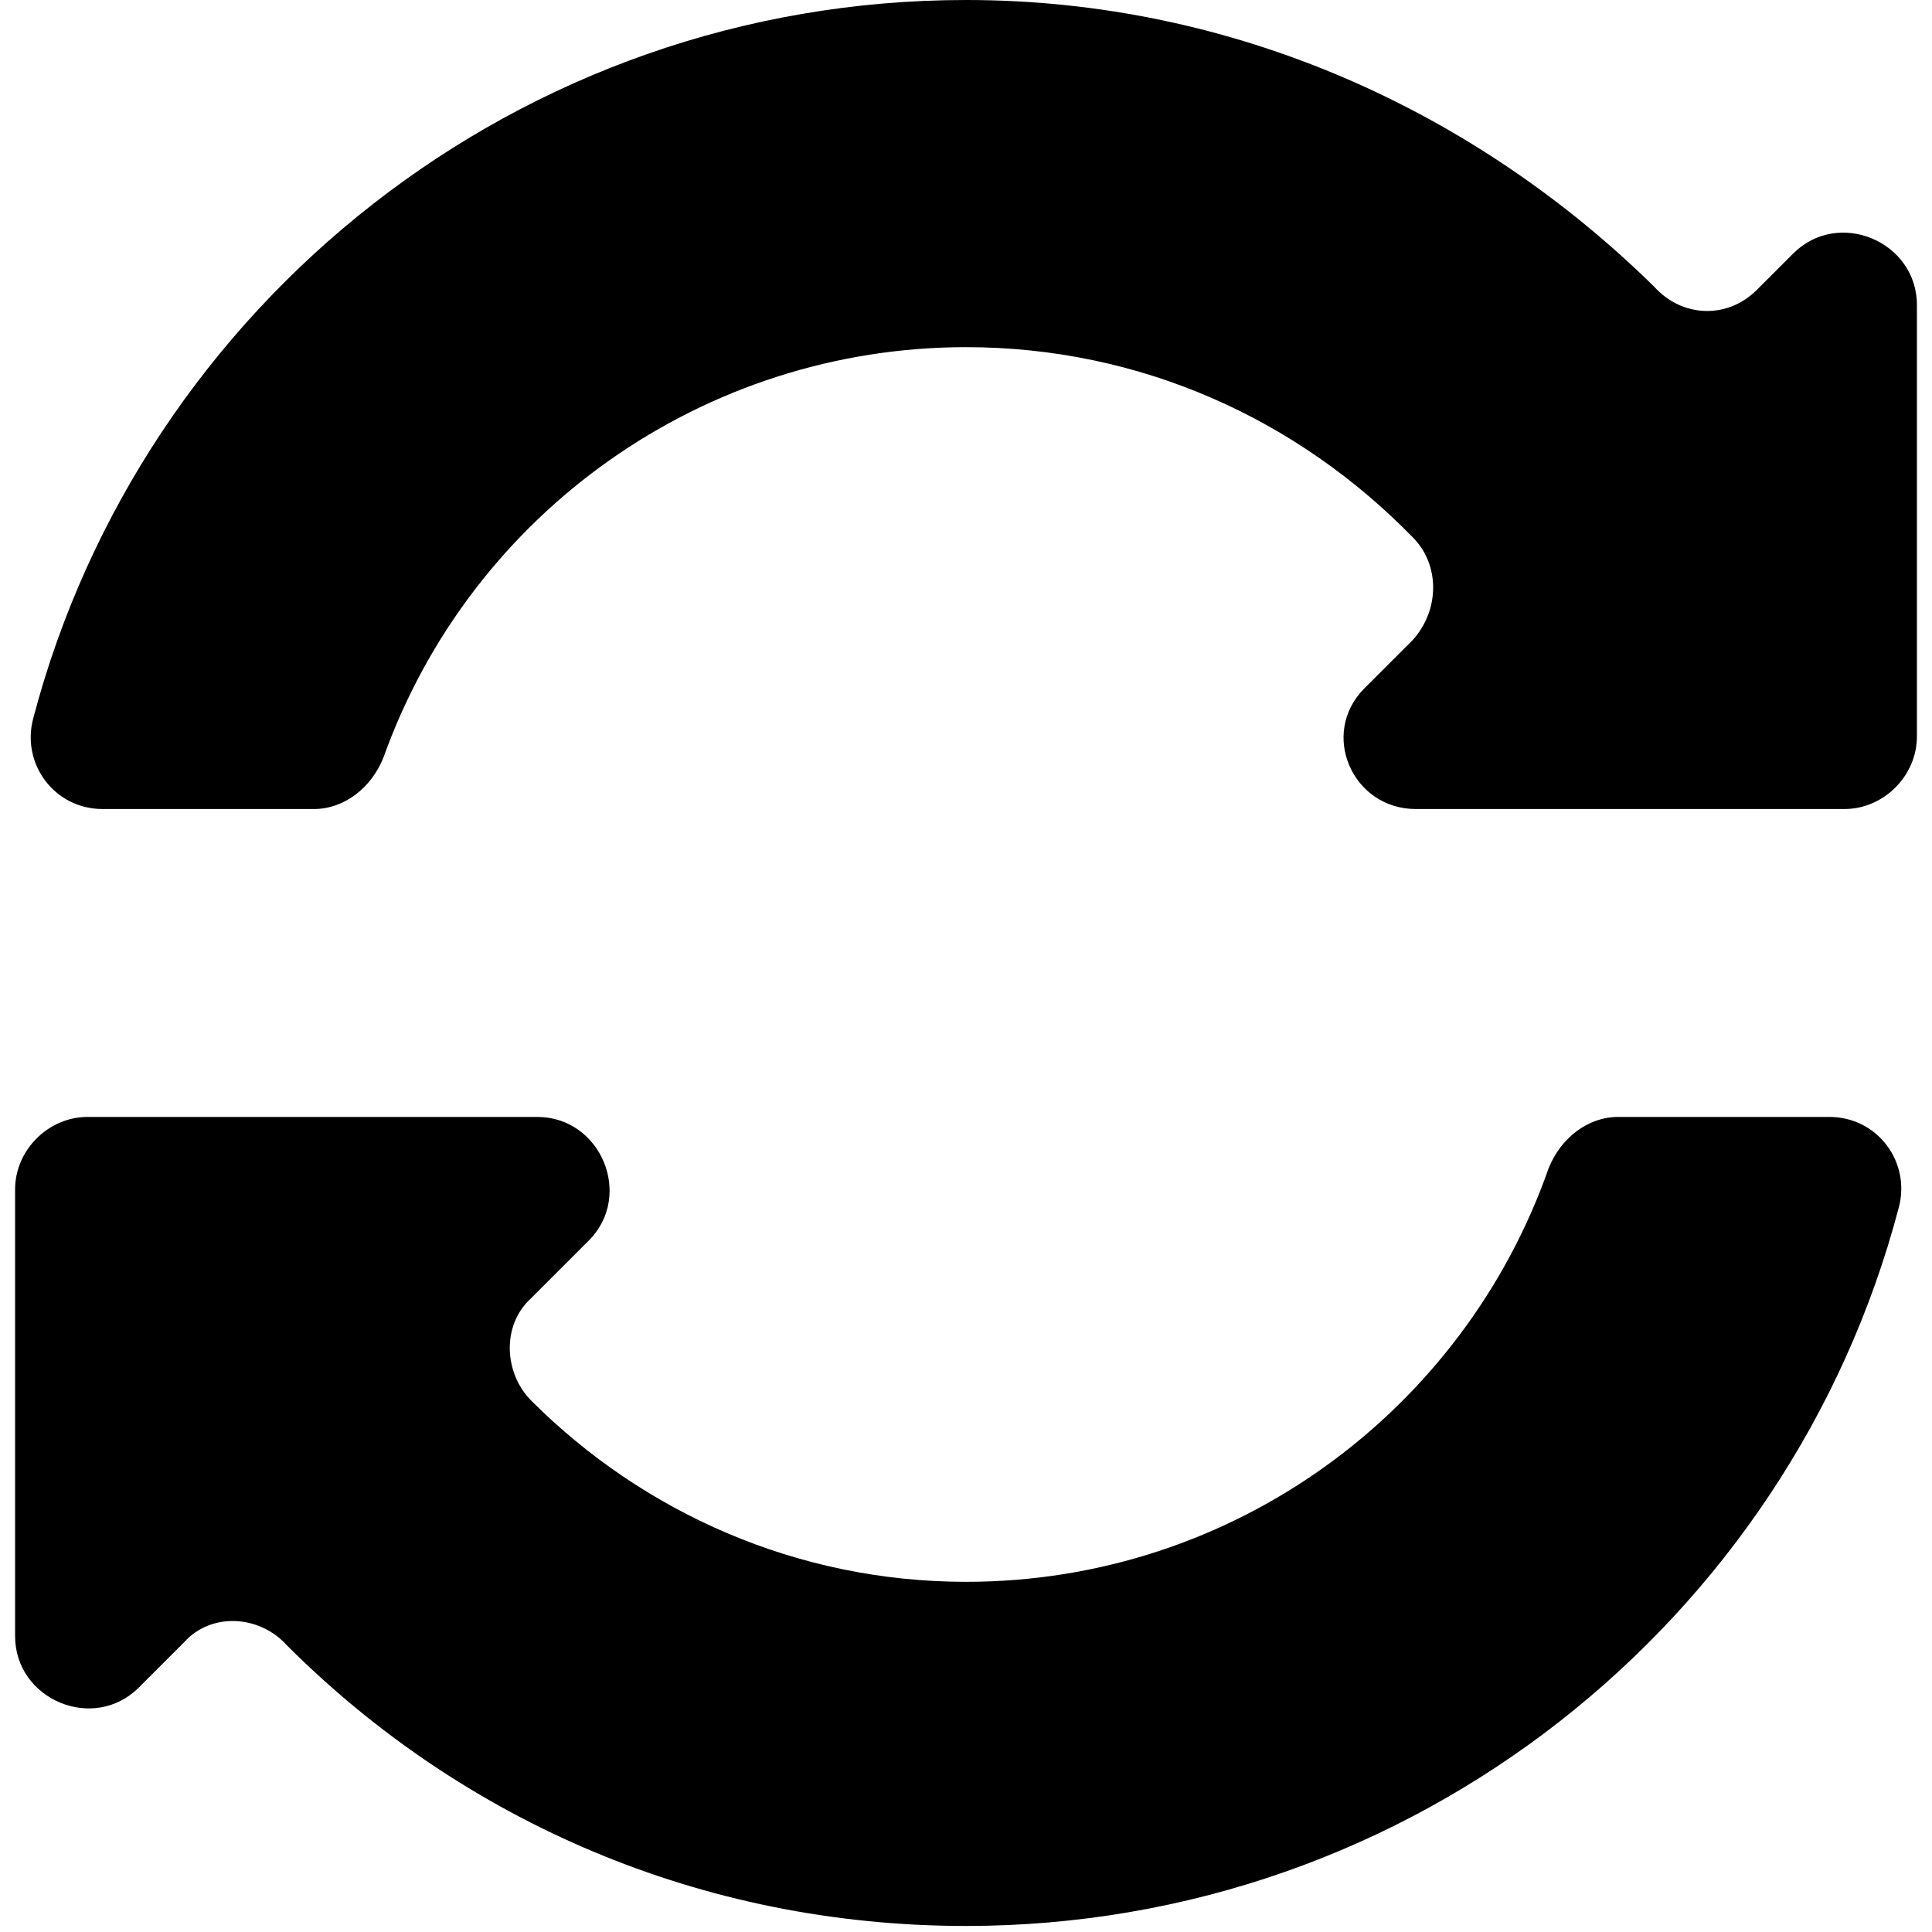
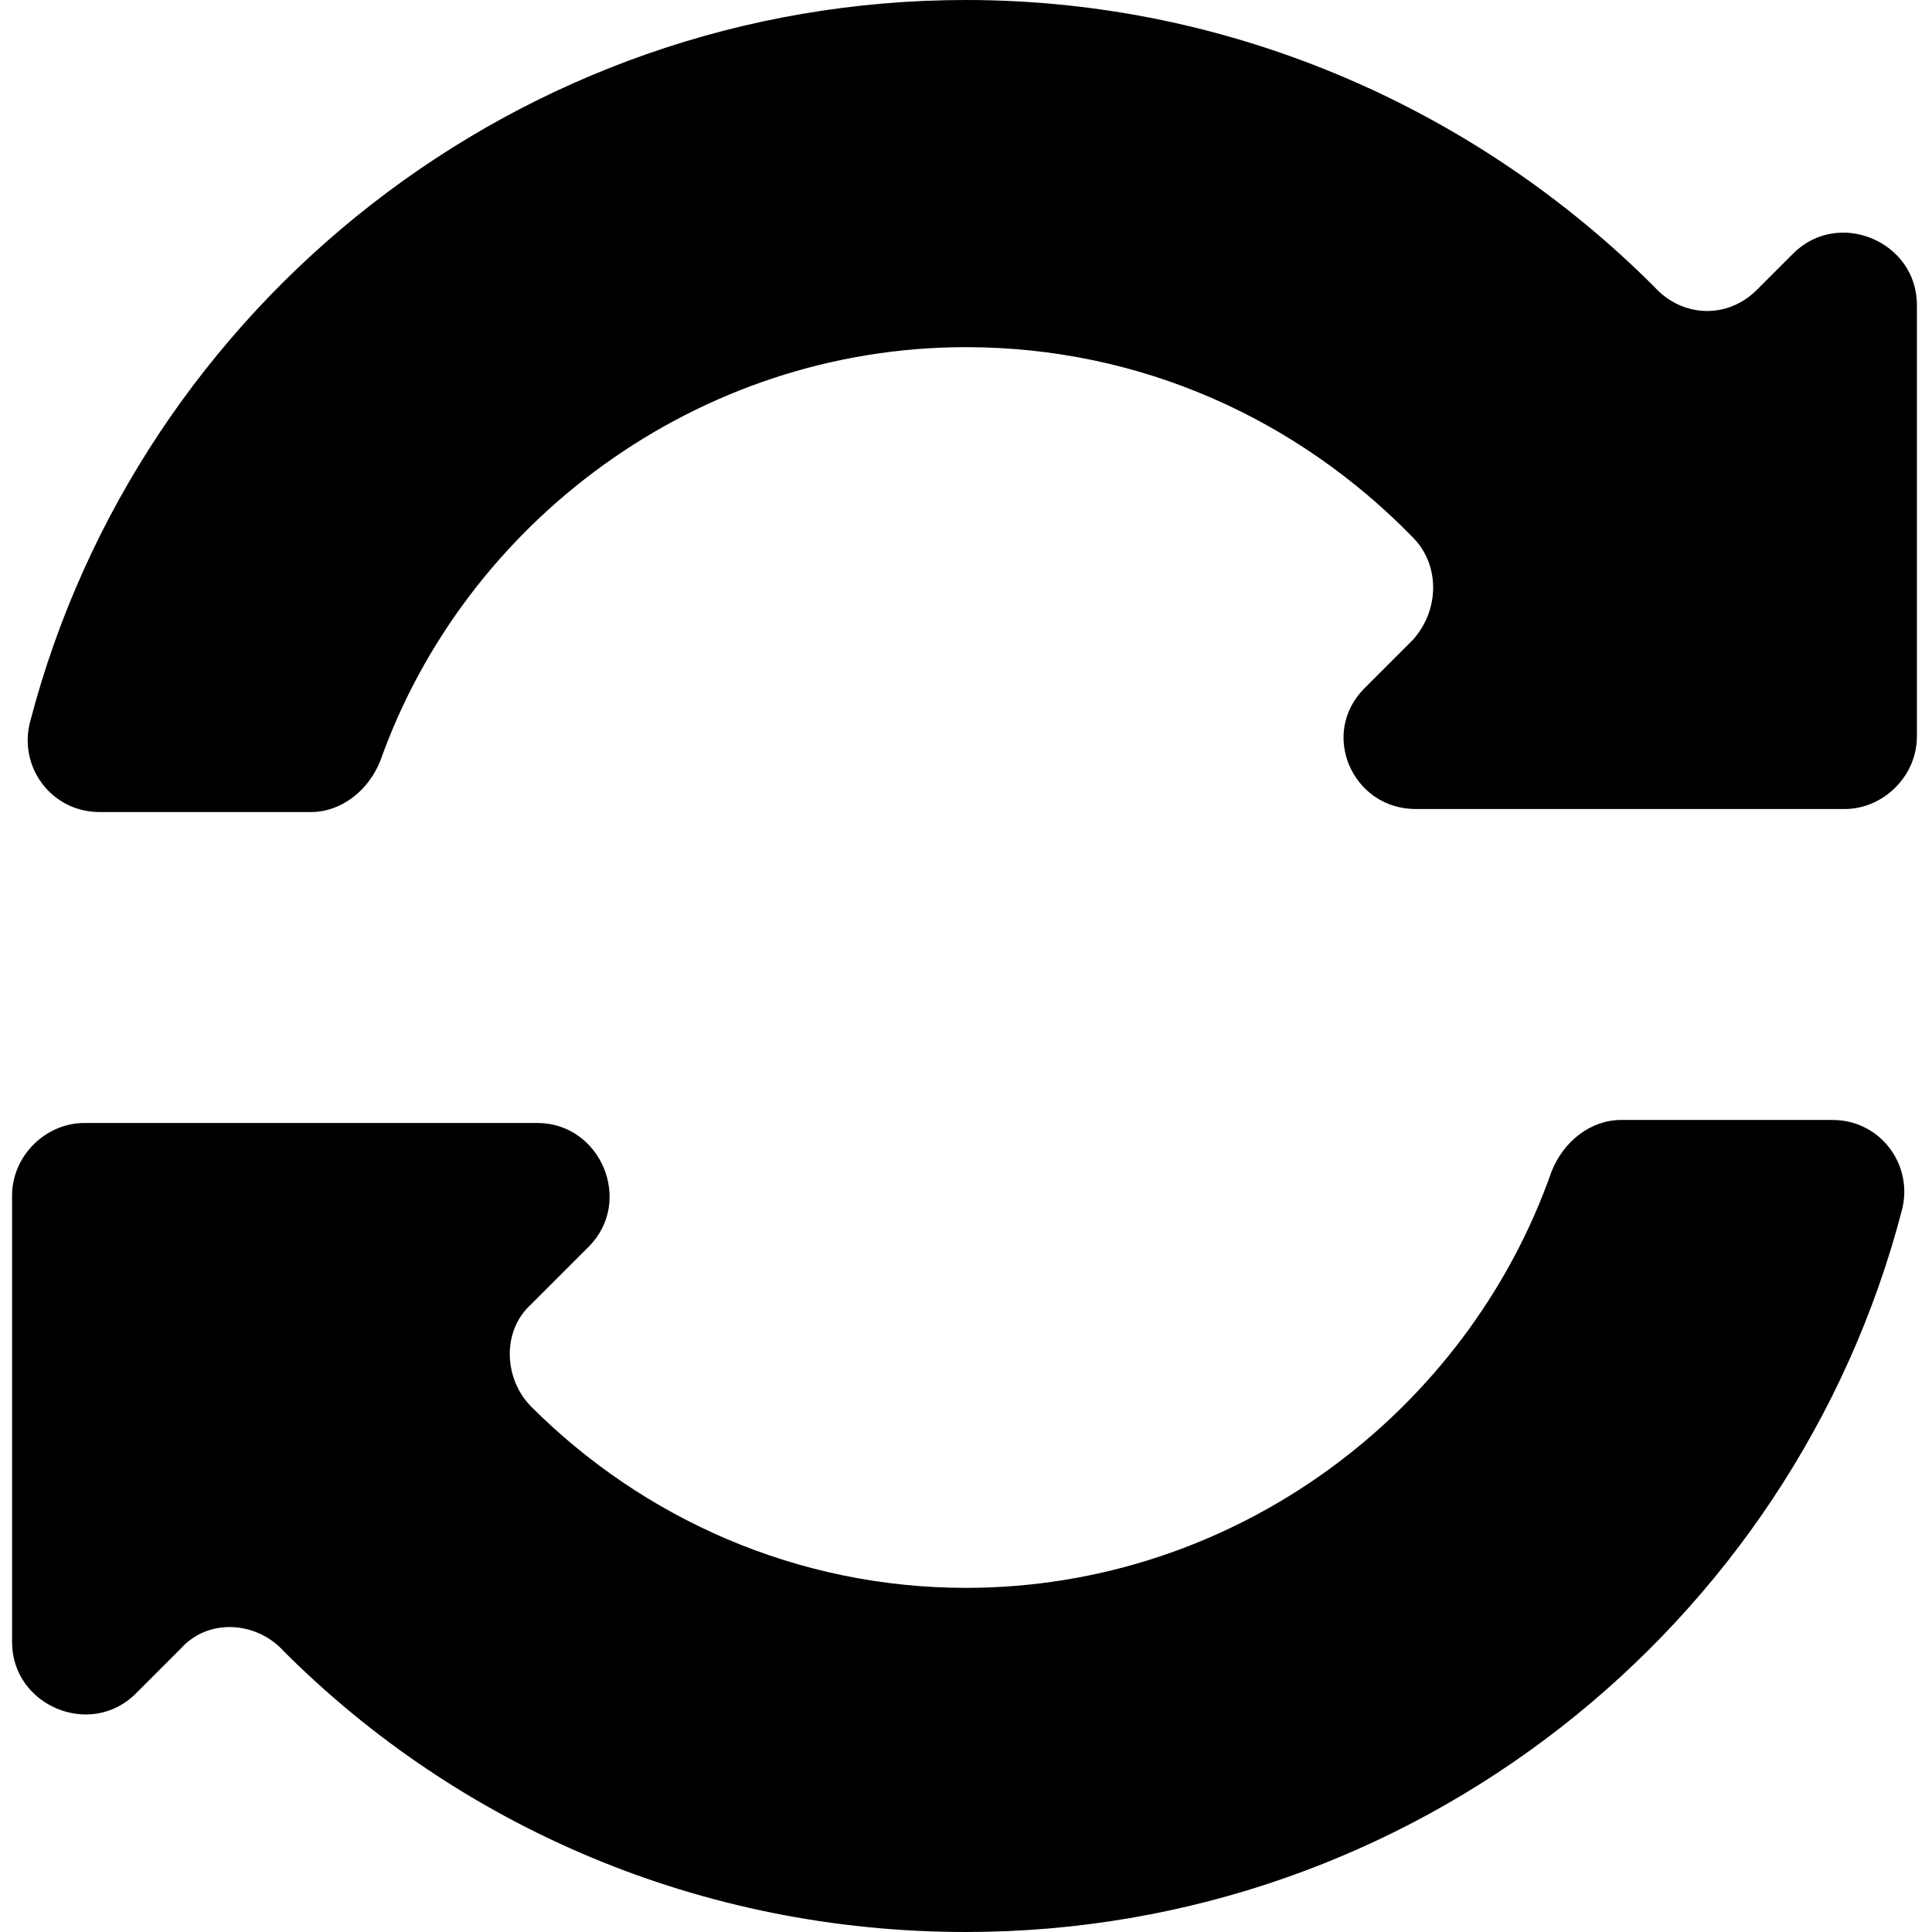
- <svg viewBox="0 0 64 64">
-   <path d="M32 11.5c5.8 0 11 2.4 14.8 6.3.9.9.9 2.4 0 3.4l-1.6 1.6c-1.5 1.5-.4 4 1.7 4h14.2c1.3 0 2.4-1.1 2.4-2.4V10.1c0-2.1-2.6-3.2-4.1-1.7l-1.2 1.2c-1 1-2.5.9-3.4-.1C48.9 3.7 40.9 0 32 0 17.2 0 4.7 10.1 1.1 23.8c-.4 1.5.7 3 2.3 3h7c1 0 1.9-.7 2.3-1.7A20.5 20.5 0 0 1 32 11.5zm0 40.9c-5.6 0-10.7-2.3-14.4-6-.9-.9-1-2.5 0-3.4l1.9-1.9c1.5-1.5.4-4.1-1.7-4.1H2.9C1.6 37 .5 38.1.5 39.4v14.8c0 2.1 2.6 3.2 4.1 1.7l1.5-1.5c.9-1 2.5-.9 3.4.1 5.8 5.8 13.7 9.3 22.5 9.3 14.8 0 27.3-10.1 30.9-23.8.4-1.5-.7-3-2.3-3h-7c-1 0-1.9.7-2.3 1.7-2.8 8-10.4 13.7-19.3 13.7z" />
+ <svg xmlns="http://www.w3.org/2000/svg" version="1.1" id="Layer_1" x="0px" y="0px" viewBox="0 0 64 64" style="enable-background:new 0 0 64 64;" xml:space="preserve">
+   <g>
+     <g id="Design_4_">
+       <g>
+         <g>
+           <path d="M32,11.5c5.8,0,11,2.4,14.8,6.3c0.9,0.9,0.9,2.4,0,3.4l-1.6,1.6c-1.5,1.5-0.4,4,1.7,4h14.2c1.3,0,2.4-1.1,2.4-2.4V10.1      c0-2.1-2.6-3.2-4.1-1.7l-1.2,1.2c-1,1-2.5,0.9-3.4-0.1C49,3.7,40.9,0,32,0C17.2,0,4.6,10.1,1,23.9c-0.4,1.5,0.7,3,2.3,3h7      c1,0,1.9-0.7,2.3-1.7C15.4,17.3,23.1,11.5,32,11.5z" />
+           <path d="M32,52.6c-5.6,0-10.7-2.3-14.4-6c-0.9-0.9-1-2.5,0-3.4l1.9-1.9c1.5-1.5,0.4-4.1-1.7-4.1H2.8c-1.3,0-2.4,1.1-2.4,2.4      v14.8c0,2.1,2.6,3.2,4.1,1.7L6,54.6c0.9-1,2.5-0.9,3.4,0.1C15.2,60.5,23.2,64,32,64c14.8,0,27.4-10.1,31-23.9      c0.4-1.5-0.7-3-2.3-3h-7c-1,0-1.9,0.7-2.3,1.7C48.6,46.8,40.9,52.6,32,52.6z" />
+         </g>
+       </g>
+     </g>
+   </g>
</svg>
